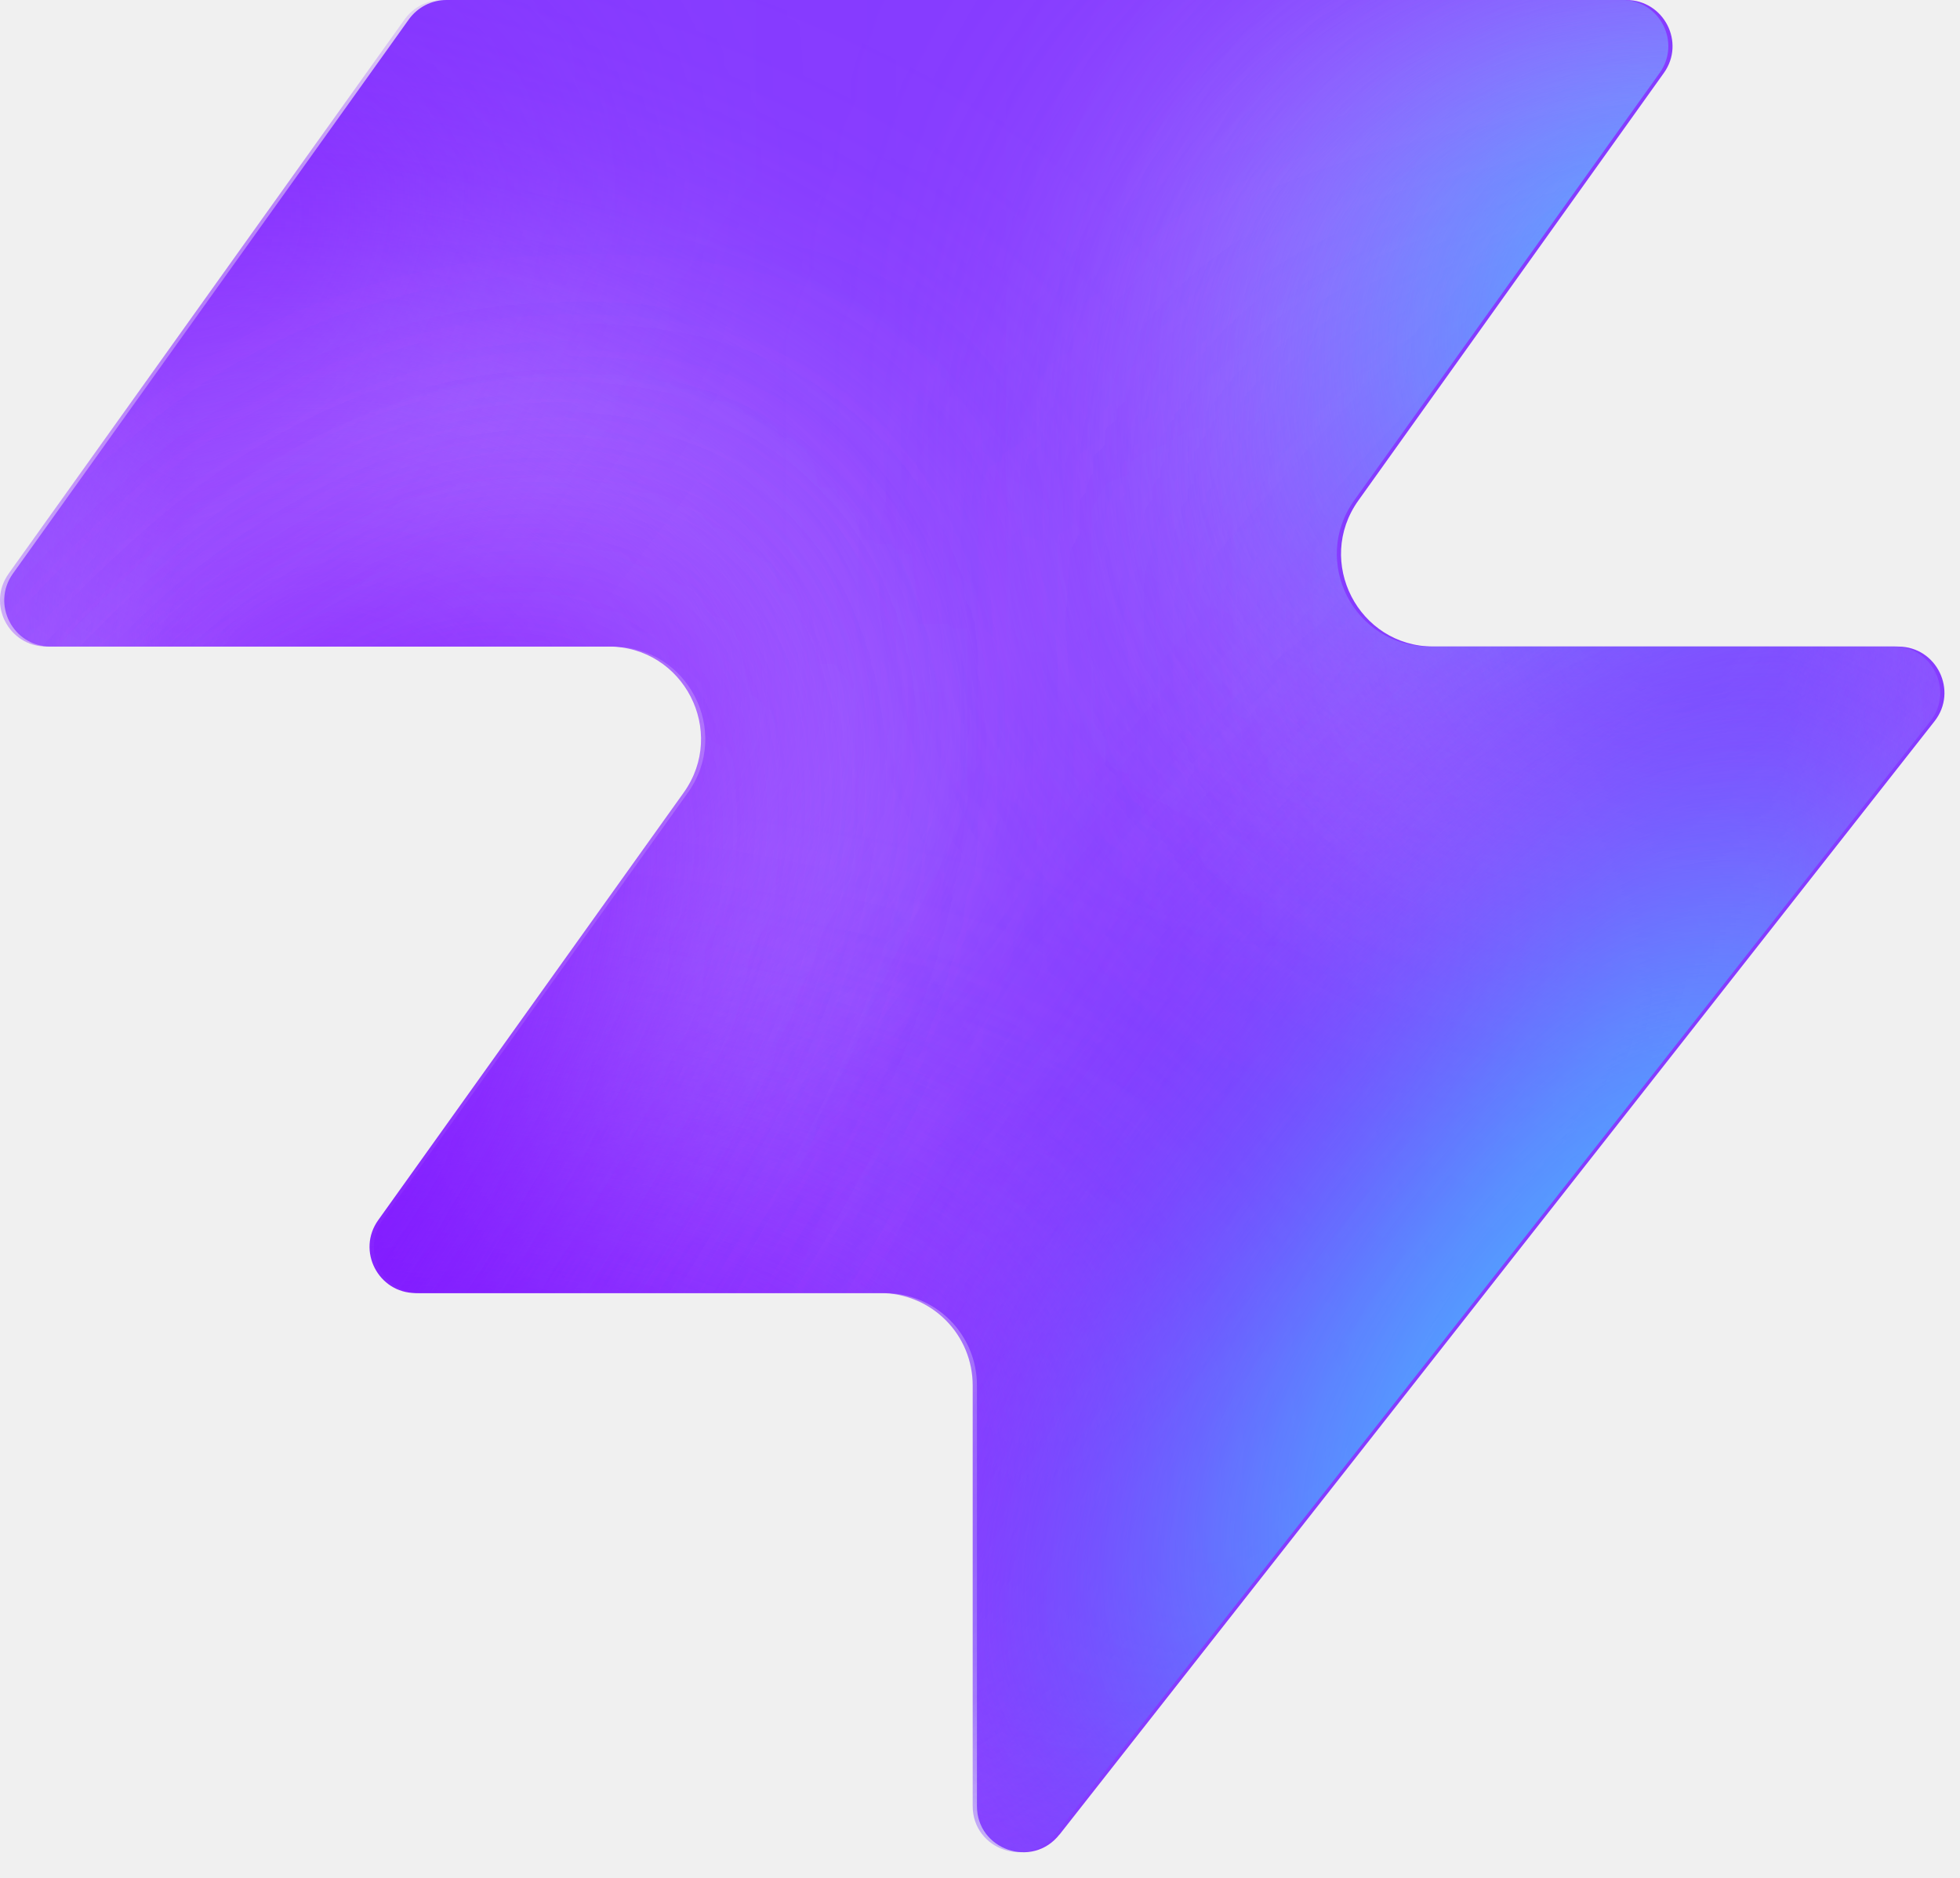
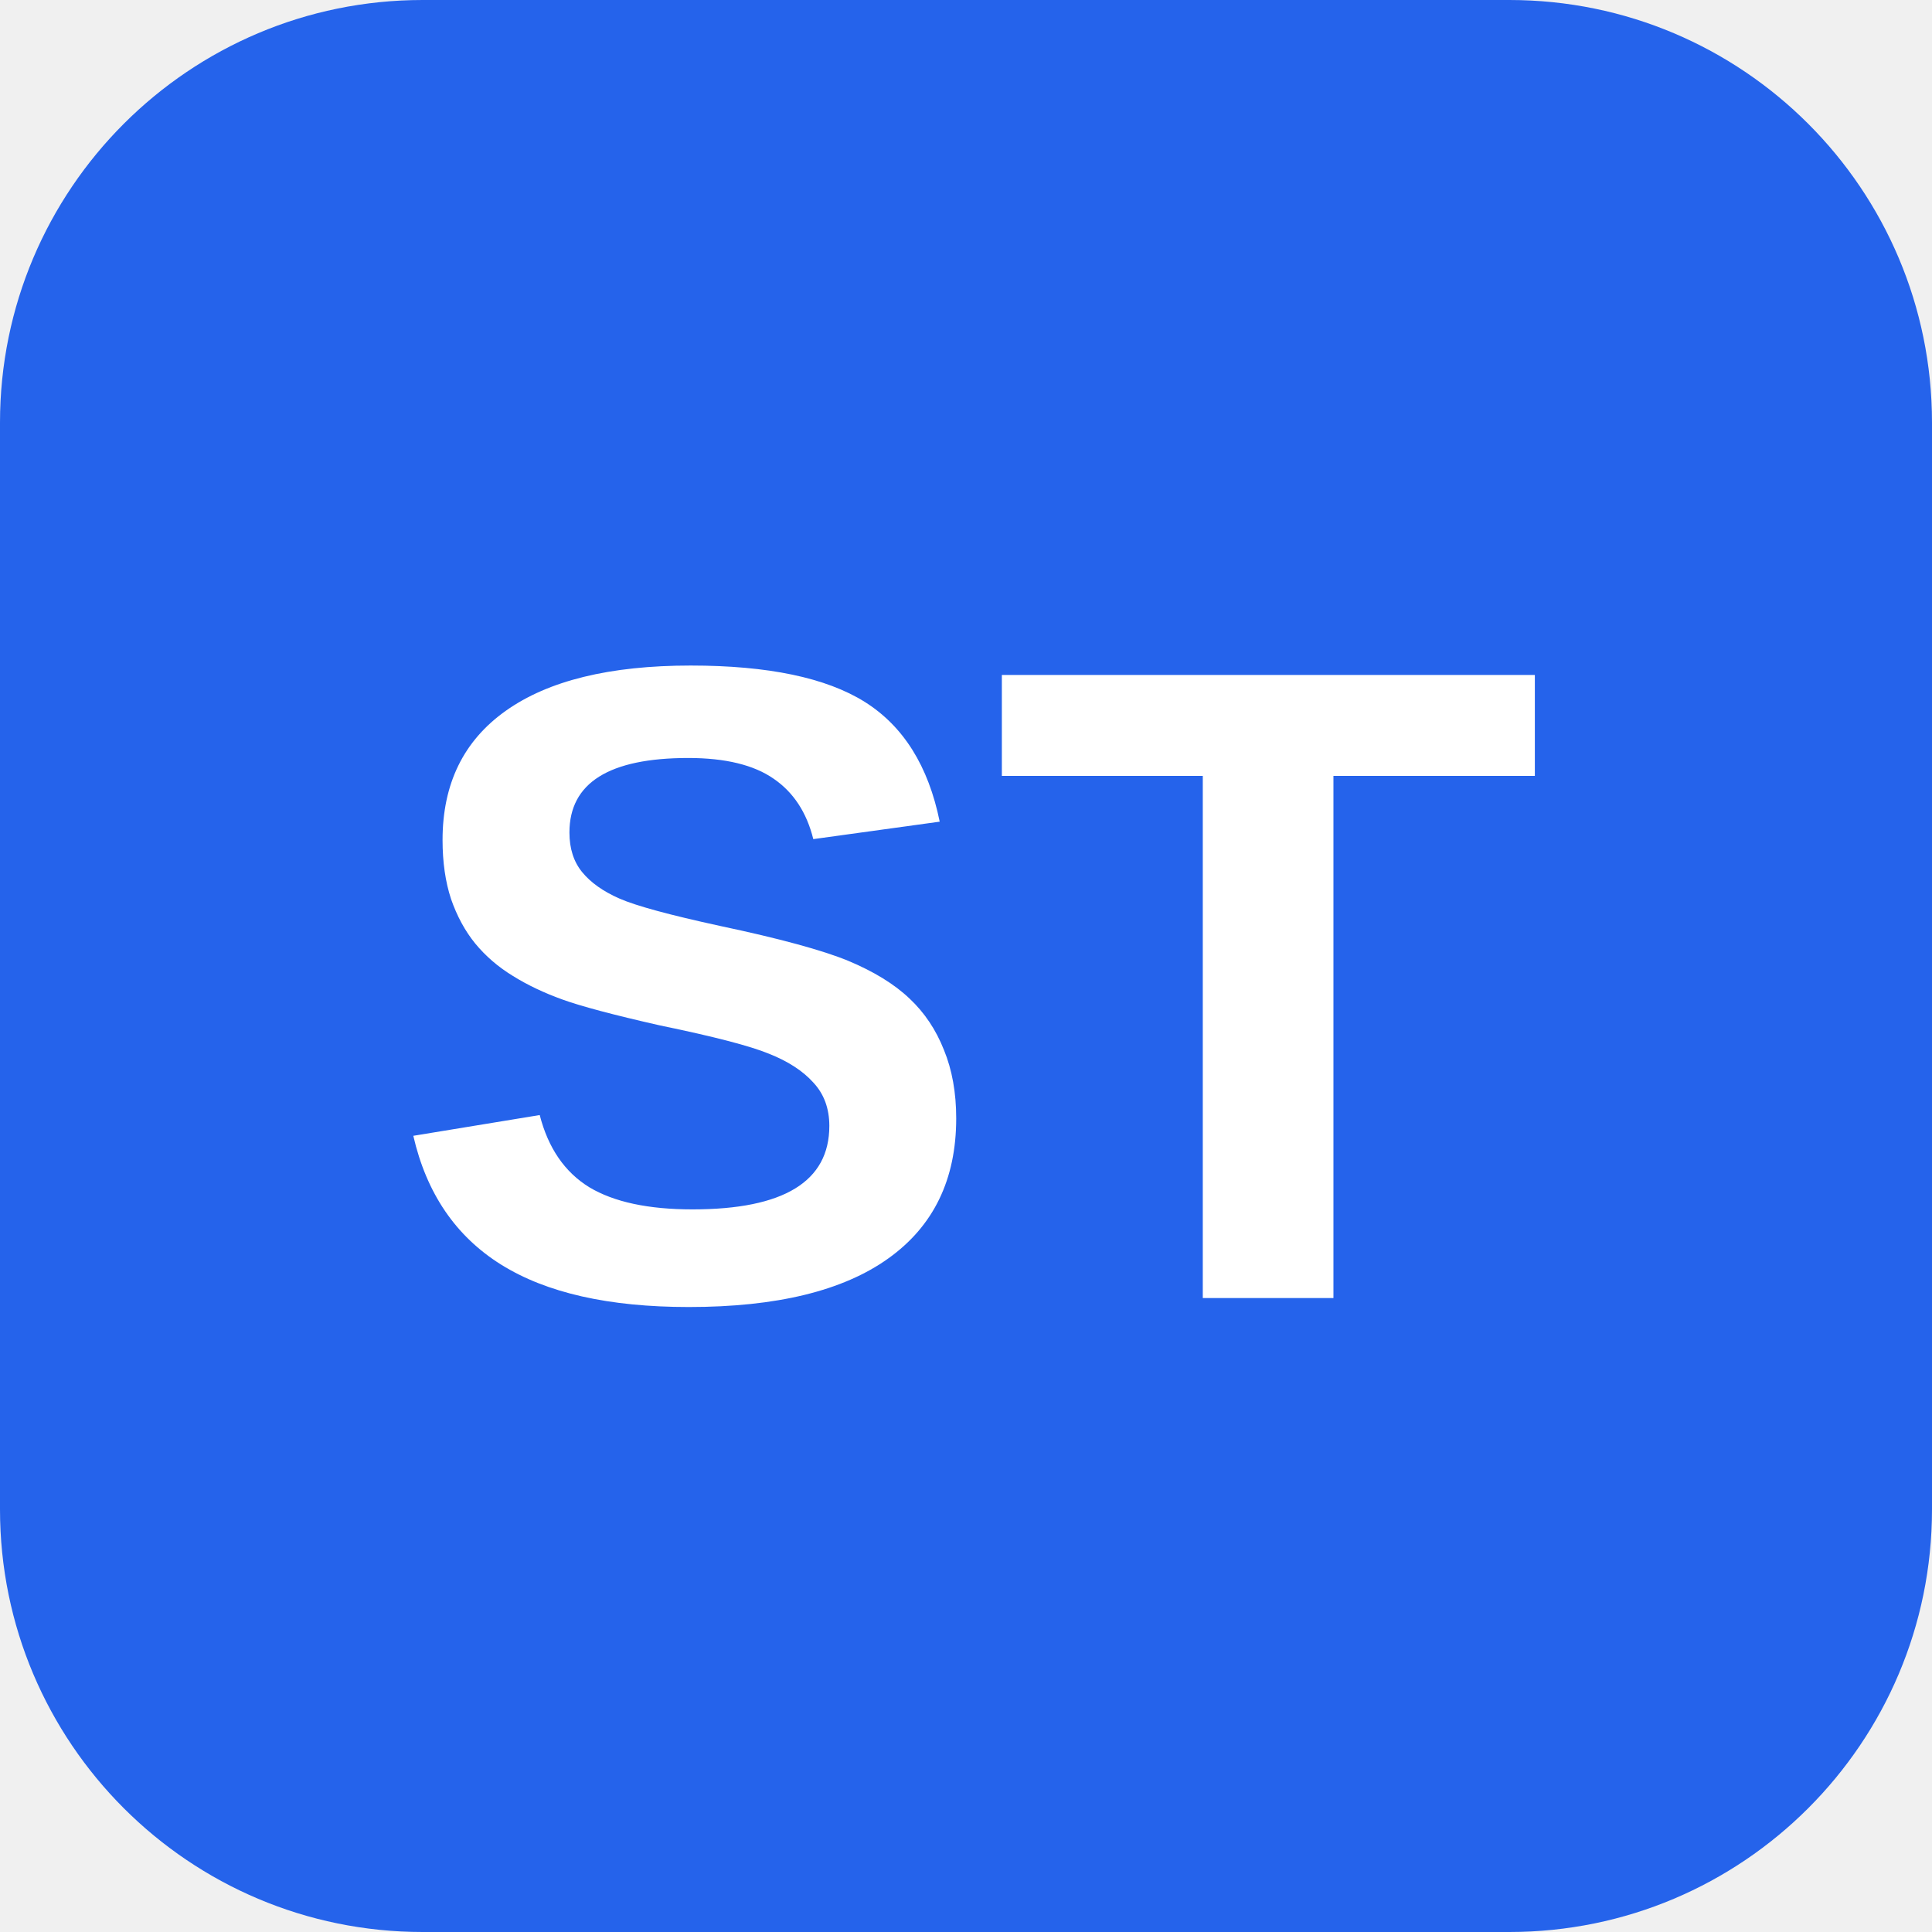
- <svg xmlns="http://www.w3.org/2000/svg" width="48" height="46" fill="none" viewBox="0 0 48 46">
-   <path fill="#863bff" d="M25.946 44.938c-.664.845-2.021.375-2.021-.698V33.937a2.26 2.26 0 0 0-2.262-2.262H10.287c-.92 0-1.456-1.04-.92-1.788l7.48-10.471c1.07-1.497 0-3.578-1.842-3.578H1.237c-.92 0-1.456-1.04-.92-1.788L10.013.474c.214-.297.556-.474.92-.474h28.894c.92 0 1.456 1.04.92 1.788l-7.48 10.471c-1.07 1.498 0 3.579 1.842 3.579h11.377c.943 0 1.473 1.088.89 1.83L25.947 44.94z" style="fill:#863bff;fill:color(display-p3 .525 .23 1);fill-opacity:1" />
-   <mask id="a" width="48" height="46" x="0" y="0" maskUnits="userSpaceOnUse" style="mask-type:alpha">
-     <path fill="#000" d="M25.842 44.938c-.664.844-2.021.375-2.021-.698V33.937a2.26 2.26 0 0 0-2.262-2.262H10.183c-.92 0-1.456-1.04-.92-1.788l7.48-10.471c1.07-1.498 0-3.579-1.842-3.579H1.133c-.92 0-1.456-1.04-.92-1.787L9.91.473c.214-.297.556-.474.92-.474h28.894c.92 0 1.456 1.04.92 1.788l-7.48 10.471c-1.07 1.498 0 3.578 1.842 3.578h11.377c.943 0 1.473 1.088.89 1.832L25.843 44.94z" style="fill:#000;fill-opacity:1" />
-   </mask>
-   <g mask="url(#a)">
-     <g filter="url(#b)">
-       <ellipse cx="5.508" cy="14.704" fill="#ede6ff" rx="5.508" ry="14.704" style="fill:#ede6ff;fill:color(display-p3 .927 .903 1);fill-opacity:1" transform="matrix(.00324 1 1 -.00324 -4.47 31.516)" />
-     </g>
-     <g filter="url(#c)">
-       <ellipse cx="10.399" cy="29.851" fill="#ede6ff" rx="10.399" ry="29.851" style="fill:#ede6ff;fill:color(display-p3 .927 .903 1);fill-opacity:1" transform="matrix(.00324 1 1 -.00324 -39.328 7.883)" />
-     </g>
-     <g filter="url(#d)">
-       <ellipse cx="5.508" cy="30.487" fill="#7e14ff" rx="5.508" ry="30.487" style="fill:#7e14ff;fill:color(display-p3 .492 .077 1);fill-opacity:1" transform="rotate(89.814 -25.913 -14.639)scale(1 -1)" />
-     </g>
-     <g filter="url(#e)">
-       <ellipse cx="5.508" cy="30.599" fill="#7e14ff" rx="5.508" ry="30.599" style="fill:#7e14ff;fill:color(display-p3 .492 .077 1);fill-opacity:1" transform="rotate(89.814 -32.644 -3.334)scale(1 -1)" />
-     </g>
-     <g filter="url(#f)">
-       <ellipse cx="5.508" cy="30.599" fill="#7e14ff" rx="5.508" ry="30.599" style="fill:#7e14ff;fill:color(display-p3 .492 .077 1);fill-opacity:1" transform="matrix(.00324 1 1 -.00324 -34.34 30.47)" />
-     </g>
-     <g filter="url(#g)">
-       <ellipse cx="14.072" cy="22.078" fill="#ede6ff" rx="14.072" ry="22.078" style="fill:#ede6ff;fill:color(display-p3 .927 .903 1);fill-opacity:1" transform="rotate(93.35 24.506 48.493)scale(-1 1)" />
-     </g>
-     <g filter="url(#h)">
-       <ellipse cx="3.47" cy="21.501" fill="#7e14ff" rx="3.47" ry="21.501" style="fill:#7e14ff;fill:color(display-p3 .492 .077 1);fill-opacity:1" transform="rotate(89.009 28.708 47.59)scale(-1 1)" />
-     </g>
-     <g filter="url(#i)">
-       <ellipse cx="3.47" cy="21.501" fill="#7e14ff" rx="3.47" ry="21.501" style="fill:#7e14ff;fill:color(display-p3 .492 .077 1);fill-opacity:1" transform="rotate(89.009 28.708 47.59)scale(-1 1)" />
-     </g>
-     <g filter="url(#j)">
-       <ellipse cx=".387" cy="8.972" fill="#7e14ff" rx="4.407" ry="29.108" style="fill:#7e14ff;fill:color(display-p3 .492 .077 1);fill-opacity:1" transform="rotate(39.51 .387 8.972)" />
-     </g>
-     <g filter="url(#k)">
-       <ellipse cx="47.523" cy="-6.092" fill="#7e14ff" rx="4.407" ry="29.108" style="fill:#7e14ff;fill:color(display-p3 .492 .077 1);fill-opacity:1" transform="rotate(37.892 47.523 -6.092)" />
-     </g>
-     <g filter="url(#l)">
-       <ellipse cx="41.412" cy="6.333" fill="#47bfff" rx="5.971" ry="9.665" style="fill:#47bfff;fill:color(display-p3 .28 .748 1);fill-opacity:1" transform="rotate(37.892 41.412 6.333)" />
-     </g>
-     <g filter="url(#m)">
-       <ellipse cx="-1.879" cy="38.332" fill="#7e14ff" rx="4.407" ry="29.108" style="fill:#7e14ff;fill:color(display-p3 .492 .077 1);fill-opacity:1" transform="rotate(37.892 -1.88 38.332)" />
-     </g>
-     <g filter="url(#n)">
-       <ellipse cx="-1.879" cy="38.332" fill="#7e14ff" rx="4.407" ry="29.108" style="fill:#7e14ff;fill:color(display-p3 .492 .077 1);fill-opacity:1" transform="rotate(37.892 -1.88 38.332)" />
-     </g>
-     <g filter="url(#o)">
-       <ellipse cx="35.651" cy="29.907" fill="#7e14ff" rx="4.407" ry="29.108" style="fill:#7e14ff;fill:color(display-p3 .492 .077 1);fill-opacity:1" transform="rotate(37.892 35.651 29.907)" />
-     </g>
-     <g filter="url(#p)">
-       <ellipse cx="38.418" cy="32.4" fill="#47bfff" rx="5.971" ry="15.297" style="fill:#47bfff;fill:color(display-p3 .28 .748 1);fill-opacity:1" transform="rotate(37.892 38.418 32.4)" />
-     </g>
-   </g>
-   <defs>
-     <filter id="b" width="60.045" height="41.654" x="-19.77" y="16.149" color-interpolation-filters="sRGB" filterUnits="userSpaceOnUse">
-       <feFlood flood-opacity="0" result="BackgroundImageFix" />
-       <feBlend in="SourceGraphic" in2="BackgroundImageFix" result="shape" />
-       <feGaussianBlur result="effect1_foregroundBlur_2002_17158" stdDeviation="7.659" />
-     </filter>
-     <filter id="c" width="90.34" height="51.437" x="-54.613" y="-7.533" color-interpolation-filters="sRGB" filterUnits="userSpaceOnUse">
-       <feFlood flood-opacity="0" result="BackgroundImageFix" />
-       <feBlend in="SourceGraphic" in2="BackgroundImageFix" result="shape" />
-       <feGaussianBlur result="effect1_foregroundBlur_2002_17158" stdDeviation="7.659" />
-     </filter>
-     <filter id="d" width="79.355" height="29.4" x="-49.64" y="2.03" color-interpolation-filters="sRGB" filterUnits="userSpaceOnUse">
-       <feFlood flood-opacity="0" result="BackgroundImageFix" />
-       <feBlend in="SourceGraphic" in2="BackgroundImageFix" result="shape" />
-       <feGaussianBlur result="effect1_foregroundBlur_2002_17158" stdDeviation="4.596" />
-     </filter>
-     <filter id="e" width="79.579" height="29.4" x="-45.045" y="20.029" color-interpolation-filters="sRGB" filterUnits="userSpaceOnUse">
-       <feFlood flood-opacity="0" result="BackgroundImageFix" />
-       <feBlend in="SourceGraphic" in2="BackgroundImageFix" result="shape" />
-       <feGaussianBlur result="effect1_foregroundBlur_2002_17158" stdDeviation="4.596" />
-     </filter>
-     <filter id="f" width="79.579" height="29.4" x="-43.513" y="21.178" color-interpolation-filters="sRGB" filterUnits="userSpaceOnUse">
-       <feFlood flood-opacity="0" result="BackgroundImageFix" />
-       <feBlend in="SourceGraphic" in2="BackgroundImageFix" result="shape" />
-       <feGaussianBlur result="effect1_foregroundBlur_2002_17158" stdDeviation="4.596" />
-     </filter>
-     <filter id="g" width="74.749" height="58.852" x="15.756" y="-17.901" color-interpolation-filters="sRGB" filterUnits="userSpaceOnUse">
-       <feFlood flood-opacity="0" result="BackgroundImageFix" />
-       <feBlend in="SourceGraphic" in2="BackgroundImageFix" result="shape" />
-       <feGaussianBlur result="effect1_foregroundBlur_2002_17158" stdDeviation="7.659" />
-     </filter>
-     <filter id="h" width="61.377" height="25.362" x="23.548" y="2.284" color-interpolation-filters="sRGB" filterUnits="userSpaceOnUse">
-       <feFlood flood-opacity="0" result="BackgroundImageFix" />
-       <feBlend in="SourceGraphic" in2="BackgroundImageFix" result="shape" />
-       <feGaussianBlur result="effect1_foregroundBlur_2002_17158" stdDeviation="4.596" />
-     </filter>
-     <filter id="i" width="61.377" height="25.362" x="23.548" y="2.284" color-interpolation-filters="sRGB" filterUnits="userSpaceOnUse">
-       <feFlood flood-opacity="0" result="BackgroundImageFix" />
-       <feBlend in="SourceGraphic" in2="BackgroundImageFix" result="shape" />
-       <feGaussianBlur result="effect1_foregroundBlur_2002_17158" stdDeviation="4.596" />
-     </filter>
-     <filter id="j" width="56.045" height="63.649" x="-27.636" y="-22.853" color-interpolation-filters="sRGB" filterUnits="userSpaceOnUse">
-       <feFlood flood-opacity="0" result="BackgroundImageFix" />
-       <feBlend in="SourceGraphic" in2="BackgroundImageFix" result="shape" />
-       <feGaussianBlur result="effect1_foregroundBlur_2002_17158" stdDeviation="4.596" />
-     </filter>
-     <filter id="k" width="54.814" height="64.646" x="20.116" y="-38.415" color-interpolation-filters="sRGB" filterUnits="userSpaceOnUse">
-       <feFlood flood-opacity="0" result="BackgroundImageFix" />
-       <feBlend in="SourceGraphic" in2="BackgroundImageFix" result="shape" />
-       <feGaussianBlur result="effect1_foregroundBlur_2002_17158" stdDeviation="4.596" />
-     </filter>
-     <filter id="l" width="33.541" height="35.313" x="24.641" y="-11.323" color-interpolation-filters="sRGB" filterUnits="userSpaceOnUse">
-       <feFlood flood-opacity="0" result="BackgroundImageFix" />
-       <feBlend in="SourceGraphic" in2="BackgroundImageFix" result="shape" />
-       <feGaussianBlur result="effect1_foregroundBlur_2002_17158" stdDeviation="4.596" />
-     </filter>
-     <filter id="m" width="54.814" height="64.646" x="-29.286" y="6.009" color-interpolation-filters="sRGB" filterUnits="userSpaceOnUse">
-       <feFlood flood-opacity="0" result="BackgroundImageFix" />
-       <feBlend in="SourceGraphic" in2="BackgroundImageFix" result="shape" />
-       <feGaussianBlur result="effect1_foregroundBlur_2002_17158" stdDeviation="4.596" />
-     </filter>
-     <filter id="n" width="54.814" height="64.646" x="-29.286" y="6.009" color-interpolation-filters="sRGB" filterUnits="userSpaceOnUse">
-       <feFlood flood-opacity="0" result="BackgroundImageFix" />
-       <feBlend in="SourceGraphic" in2="BackgroundImageFix" result="shape" />
-       <feGaussianBlur result="effect1_foregroundBlur_2002_17158" stdDeviation="4.596" />
-     </filter>
-     <filter id="o" width="54.814" height="64.646" x="8.244" y="-2.416" color-interpolation-filters="sRGB" filterUnits="userSpaceOnUse">
-       <feFlood flood-opacity="0" result="BackgroundImageFix" />
-       <feBlend in="SourceGraphic" in2="BackgroundImageFix" result="shape" />
-       <feGaussianBlur result="effect1_foregroundBlur_2002_17158" stdDeviation="4.596" />
-     </filter>
-     <filter id="p" width="39.409" height="43.623" x="18.713" y="10.588" color-interpolation-filters="sRGB" filterUnits="userSpaceOnUse">
-       <feFlood flood-opacity="0" result="BackgroundImageFix" />
-       <feBlend in="SourceGraphic" in2="BackgroundImageFix" result="shape" />
-       <feGaussianBlur result="effect1_foregroundBlur_2002_17158" stdDeviation="4.596" />
-     </filter>
-   </defs>
+ <svg xmlns="http://www.w3.org/2000/svg" viewBox="0 0 64 64">
+   <rect width="64" height="64" rx="14" fill="#2563eb" />
+   <text x="32" y="43" font-family="Arial, sans-serif" font-size="30" font-weight="bold" text-anchor="middle" fill="#ffffff">
+     ST
+   </text>
</svg>
